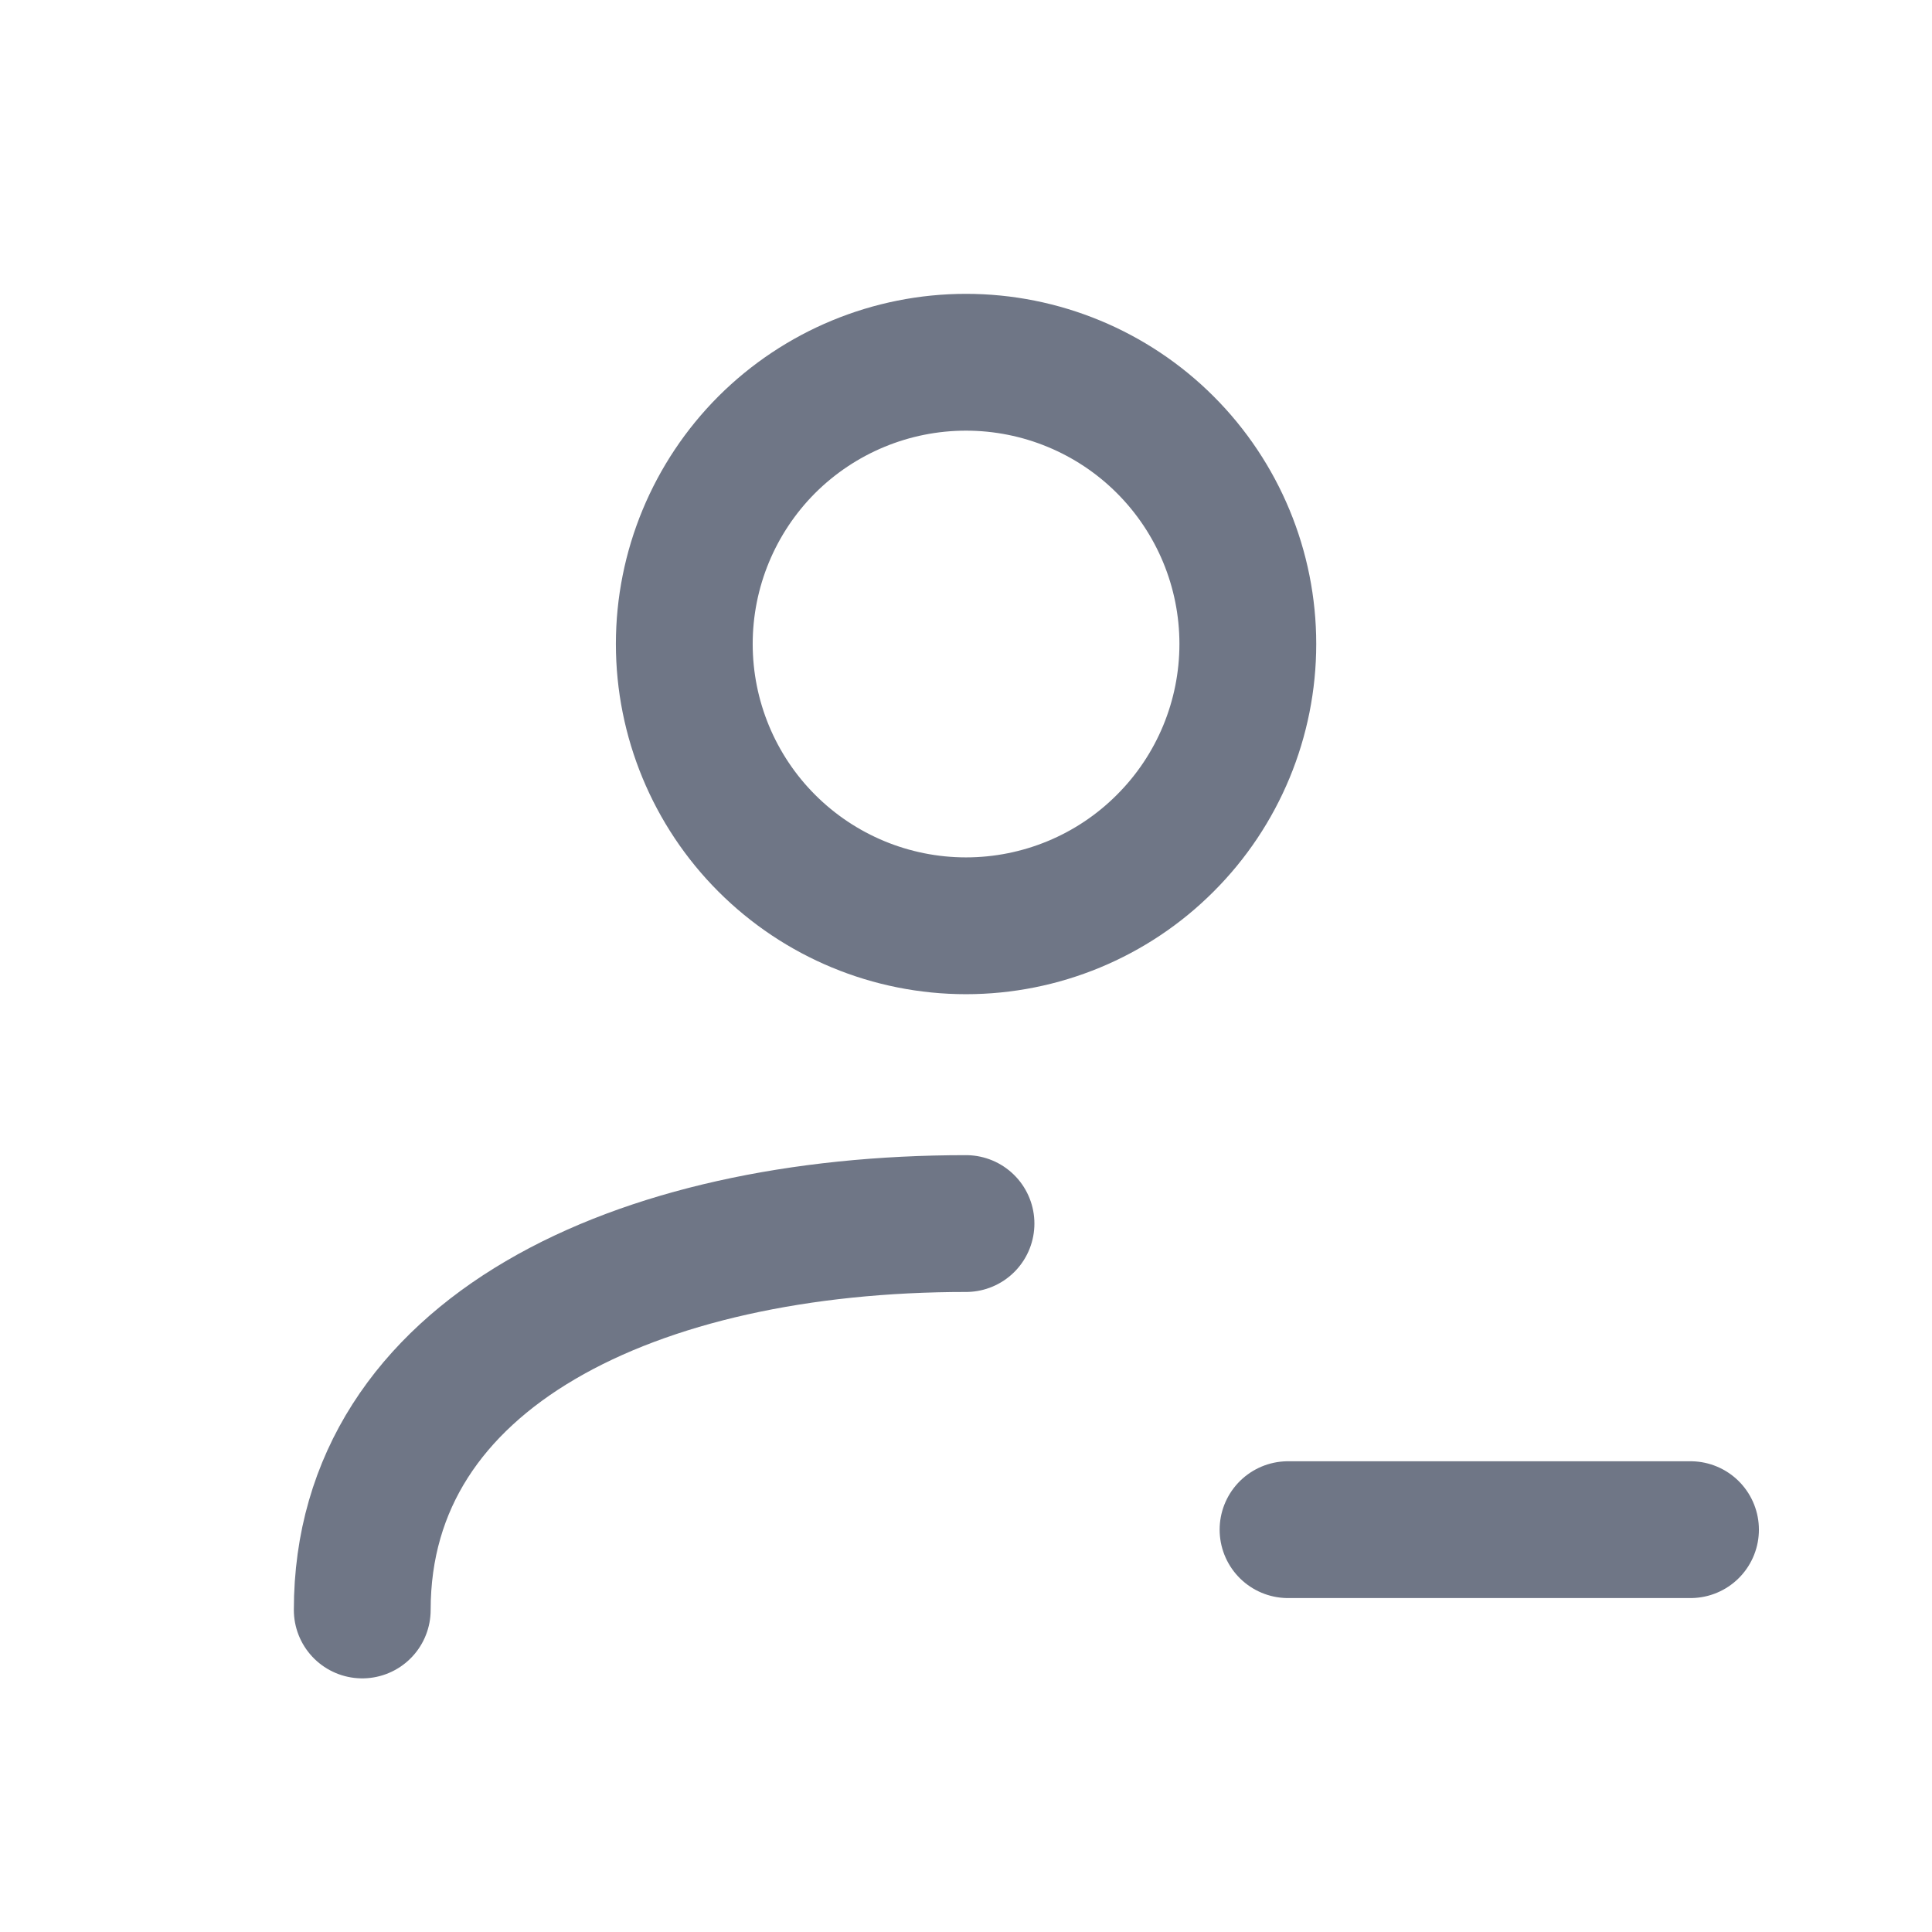
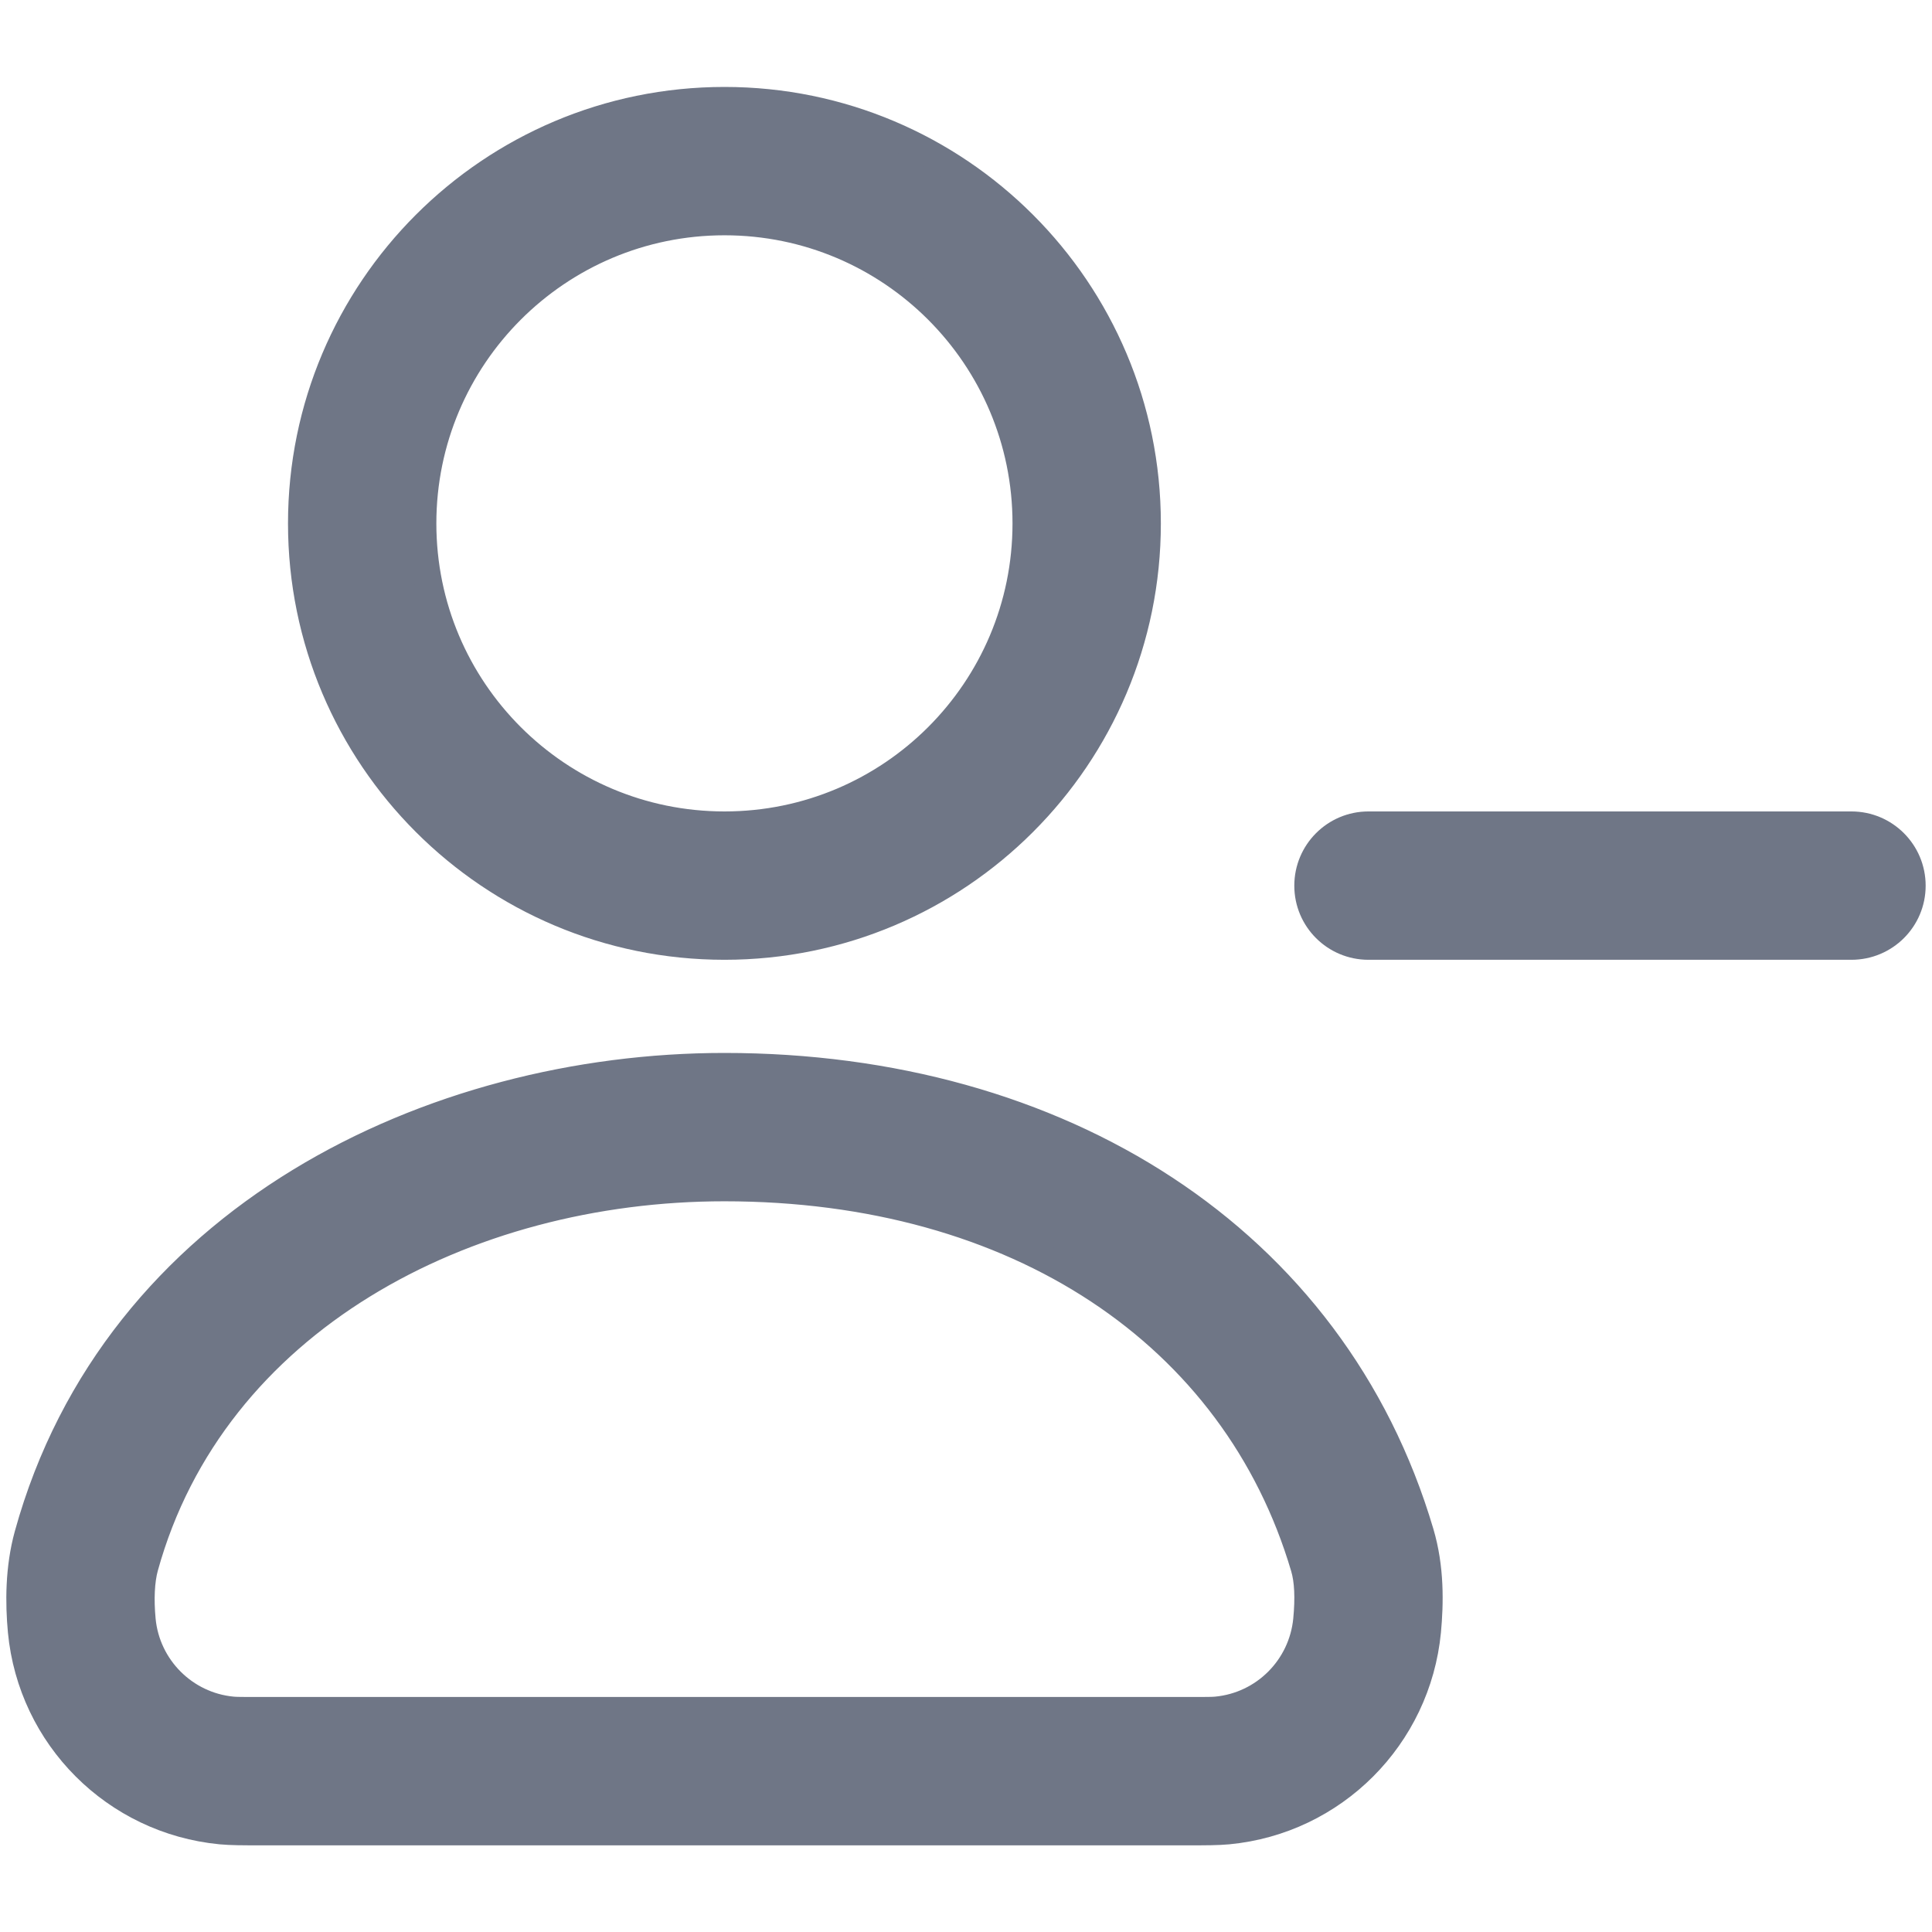
- <svg xmlns="http://www.w3.org/2000/svg" preserveAspectRatio="none" overflow="visible" style="display: block;" width="16" height="16" viewBox="0 0 16 16" fill="none">
-   <g id="SVG">
-     <path id="Vector" d="M9.65 6.983C9.213 7.421 8.619 7.667 8 7.667C7.381 7.667 6.788 7.421 6.35 6.983C5.913 6.546 5.667 5.952 5.667 5.333C5.667 4.714 5.913 4.121 6.35 3.683C6.788 3.246 7.381 3 8 3C8.619 3 9.213 3.246 9.65 3.683C10.088 4.121 10.334 4.714 10.334 5.333C10.334 5.952 10.088 6.546 9.65 6.983Z" stroke="#6F7686" stroke-width="1.133" stroke-linecap="round" stroke-linejoin="round" />
-     <path id="Vector_2" d="M3 13.333C3 11.2 5.267 10.133 8 10.133" stroke="#6F7686" stroke-width="1.133" stroke-linecap="round" stroke-linejoin="round" />
-     <path id="Vector_3" d="M10.667 12.668H14" stroke="#6F7686" stroke-width="1.133" stroke-linecap="round" stroke-linejoin="round" />
-   </g>
+ <svg xmlns="http://www.w3.org/2000/svg" width="14" height="14" viewBox="0 0 14 14" fill="none">
+   <path fill-rule="evenodd" clip-rule="evenodd" d="M2.187 3.793C2.187 2.102 3.558 0.73 5.25 0.73C6.941 0.73 8.312 2.102 8.312 3.793C8.312 5.484 6.941 6.855 5.25 6.855C3.558 6.855 2.187 5.484 2.187 3.793ZM5.25 1.605C4.042 1.605 3.062 2.585 3.062 3.793C3.062 5.001 4.042 5.98 5.25 5.98C6.458 5.98 7.437 5.001 7.437 3.793C7.437 2.585 6.458 1.605 5.25 1.605Z" fill="#6F7686" />
+   <path fill-rule="evenodd" clip-rule="evenodd" d="M0.204 11.122C0.84 8.822 3.135 7.73 5.249 7.73C7.672 7.73 9.659 8.97 10.291 11.108C10.366 11.361 10.361 11.617 10.342 11.821C10.268 12.586 9.664 13.192 8.899 13.265C8.822 13.272 8.736 13.272 8.625 13.272H1.874C1.762 13.272 1.677 13.272 1.6 13.265C0.835 13.191 0.23 12.586 0.157 11.821C0.138 11.617 0.137 11.365 0.204 11.122ZM5.249 8.605C3.371 8.605 1.542 9.567 1.047 11.356C1.02 11.455 1.014 11.589 1.028 11.738C1.061 12.085 1.337 12.361 1.683 12.394C1.713 12.397 1.753 12.397 1.894 12.397H8.604C8.746 12.397 8.786 12.397 8.815 12.394C9.162 12.361 9.437 12.086 9.471 11.738C9.486 11.58 9.481 11.453 9.452 11.356C8.953 9.669 7.375 8.605 5.249 8.605Z" fill="#6F7686" />
+   <path d="M13.416 6.855C13.658 6.855 13.854 6.66 13.854 6.418C13.854 6.176 13.658 5.98 13.416 5.98H9.916C9.675 5.98 9.479 6.176 9.479 6.418C9.479 6.66 9.675 6.855 9.916 6.855H13.416Z" fill="#6F7686" />
+   <path fill-rule="evenodd" clip-rule="evenodd" d="M2.187 3.793C2.187 2.102 3.558 0.73 5.25 0.73C6.941 0.73 8.312 2.102 8.312 3.793C8.312 5.484 6.941 6.855 5.25 6.855C3.558 6.855 2.187 5.484 2.187 3.793ZM5.25 1.605C4.042 1.605 3.062 2.585 3.062 3.793C3.062 5.001 4.042 5.98 5.25 5.98C6.458 5.98 7.437 5.001 7.437 3.793C7.437 2.585 6.458 1.605 5.25 1.605Z" stroke="#6F7686" stroke-width="0.2" stroke-linecap="round" stroke-linejoin="round" />
+   <path fill-rule="evenodd" clip-rule="evenodd" d="M0.204 11.122C0.84 8.822 3.135 7.73 5.249 7.73C7.672 7.73 9.659 8.97 10.291 11.108C10.366 11.361 10.361 11.617 10.342 11.821C10.268 12.586 9.664 13.192 8.899 13.265C8.822 13.272 8.736 13.272 8.625 13.272H1.874C1.762 13.272 1.677 13.272 1.6 13.265C0.835 13.191 0.23 12.586 0.157 11.821C0.138 11.617 0.137 11.365 0.204 11.122ZM5.249 8.605C3.371 8.605 1.542 9.567 1.047 11.356C1.02 11.455 1.014 11.589 1.028 11.738C1.061 12.085 1.337 12.361 1.683 12.394C1.713 12.397 1.753 12.397 1.894 12.397H8.604C8.746 12.397 8.786 12.397 8.815 12.394C9.162 12.361 9.437 12.086 9.471 11.738C9.486 11.58 9.481 11.453 9.452 11.356C8.953 9.669 7.375 8.605 5.249 8.605Z" stroke="#6F7686" stroke-width="0.2" stroke-linecap="round" stroke-linejoin="round" />
+   <path d="M13.416 6.855C13.658 6.855 13.854 6.66 13.854 6.418C13.854 6.176 13.658 5.98 13.416 5.98H9.916C9.675 5.98 9.479 6.176 9.479 6.418C9.479 6.66 9.675 6.855 9.916 6.855H13.416Z" stroke="#6F7686" stroke-width="0.2" stroke-linecap="round" stroke-linejoin="round" />
</svg>
